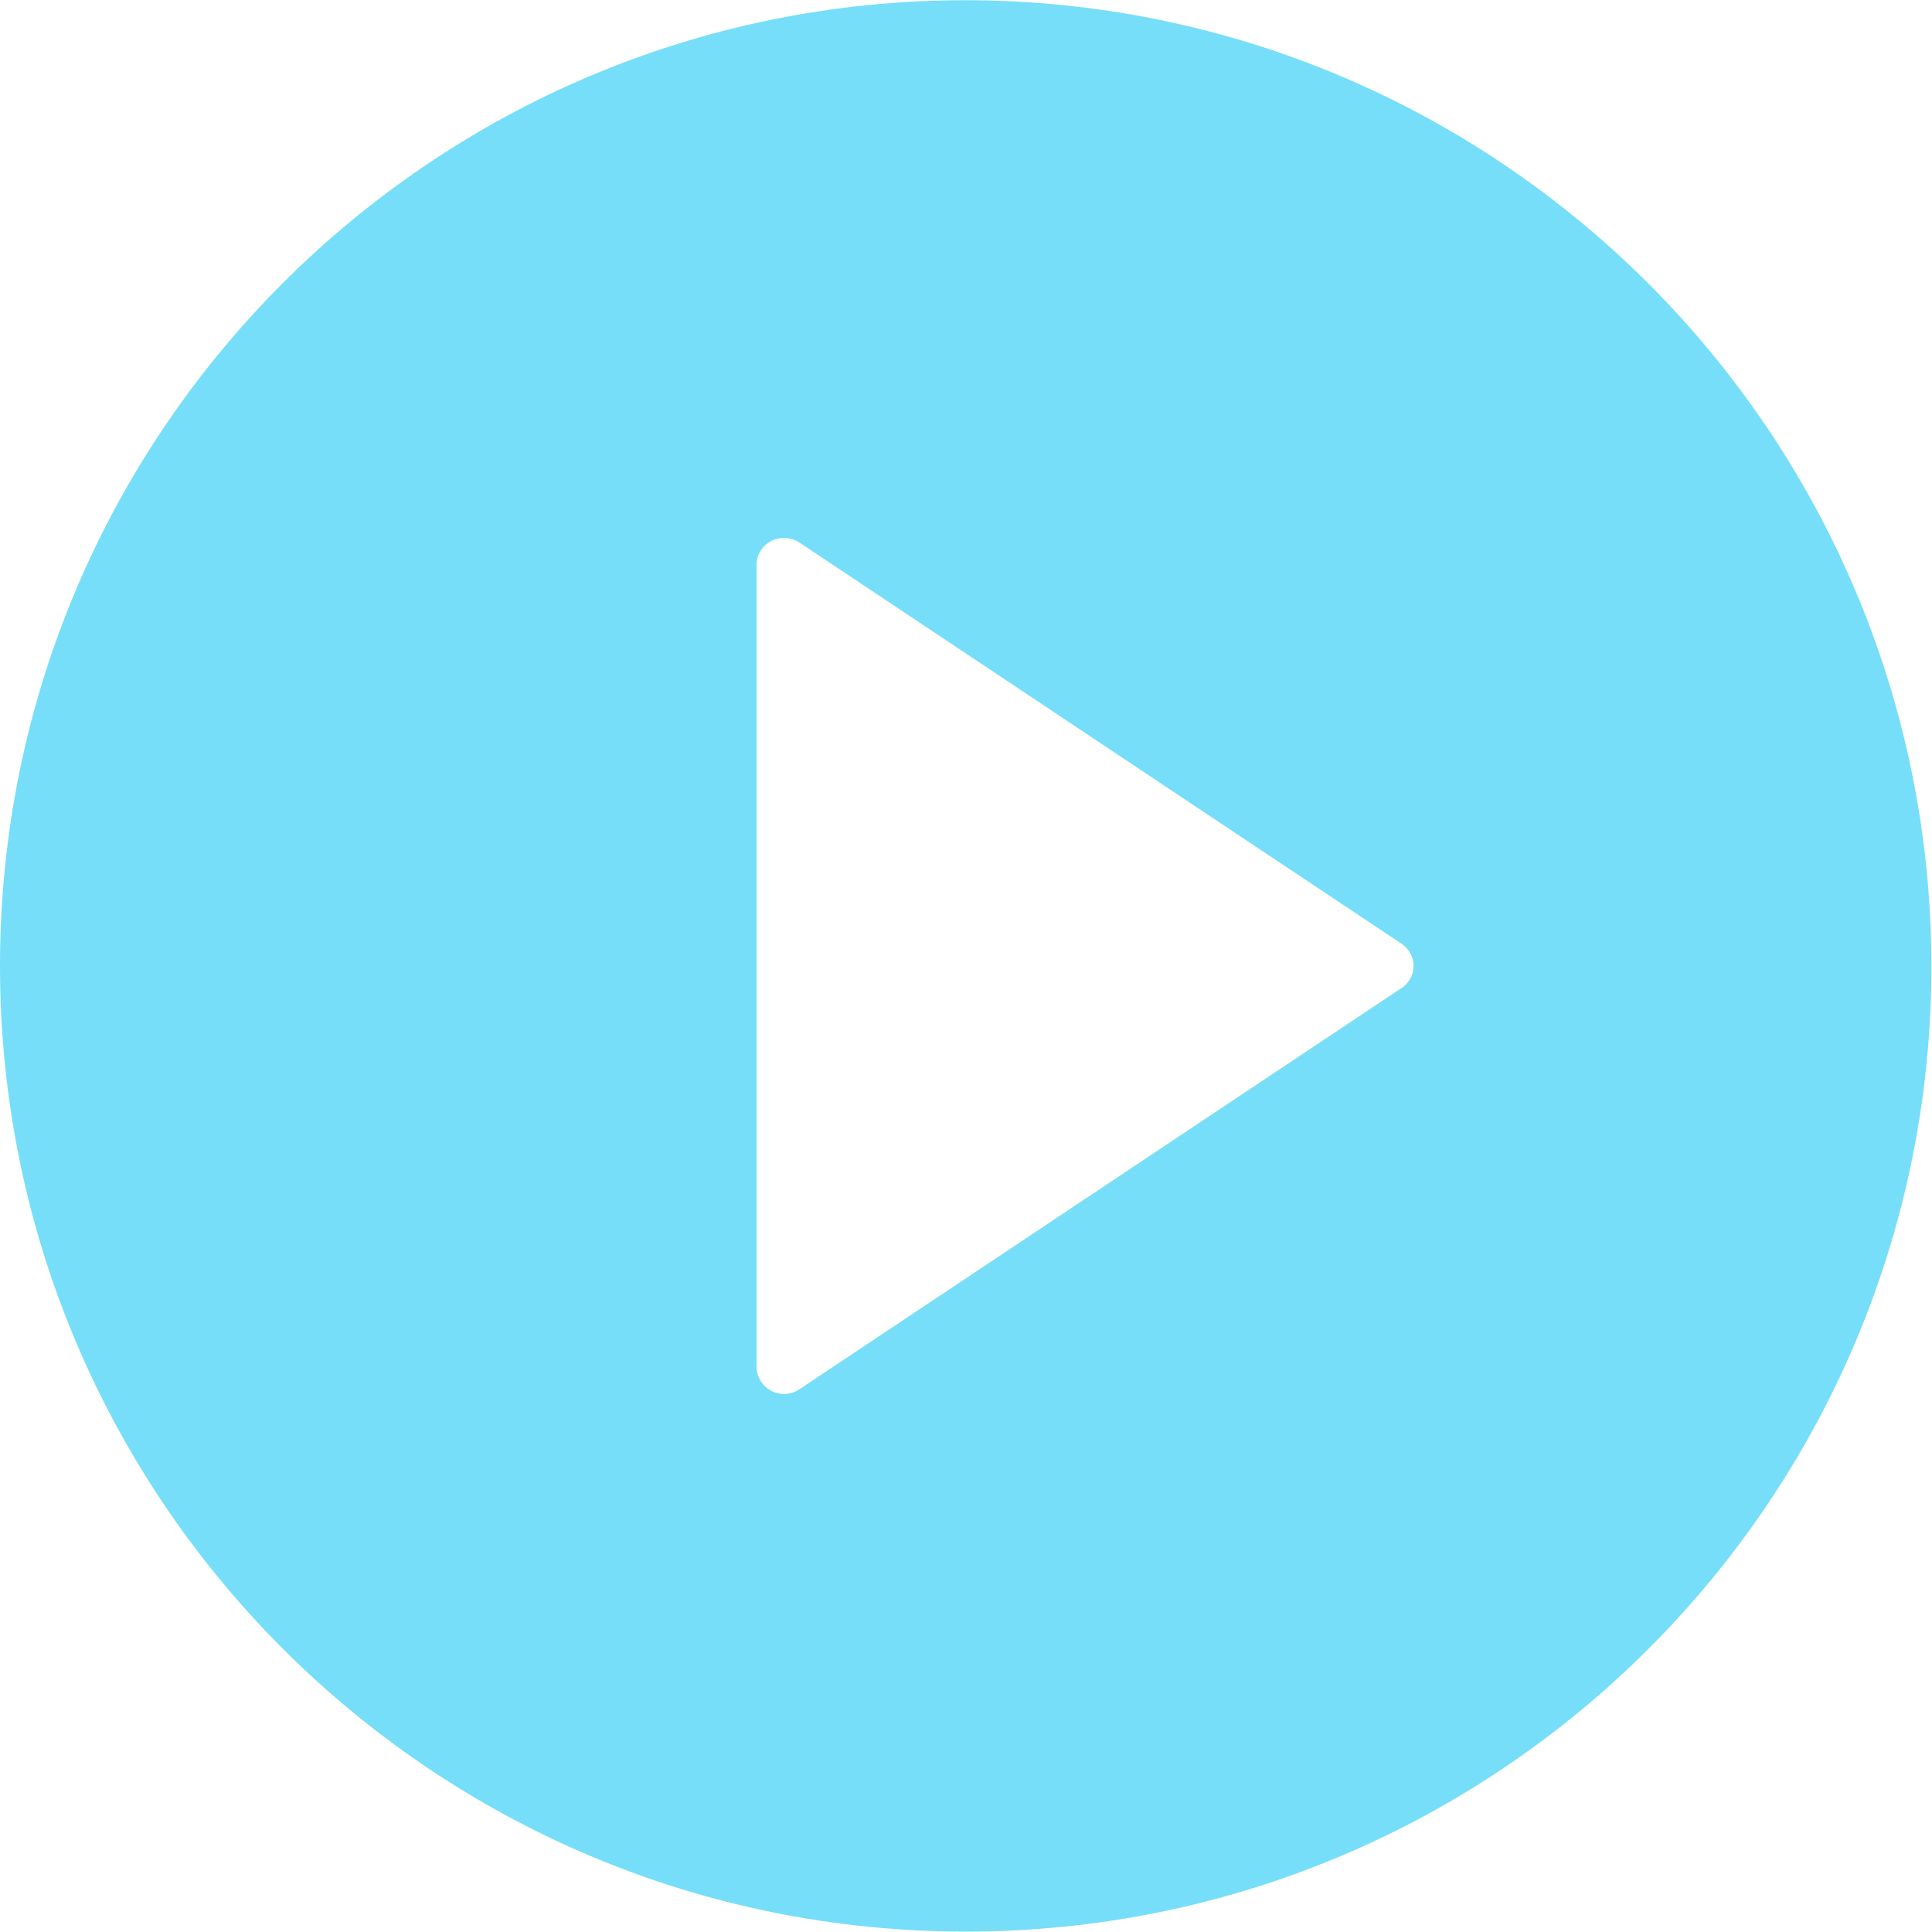
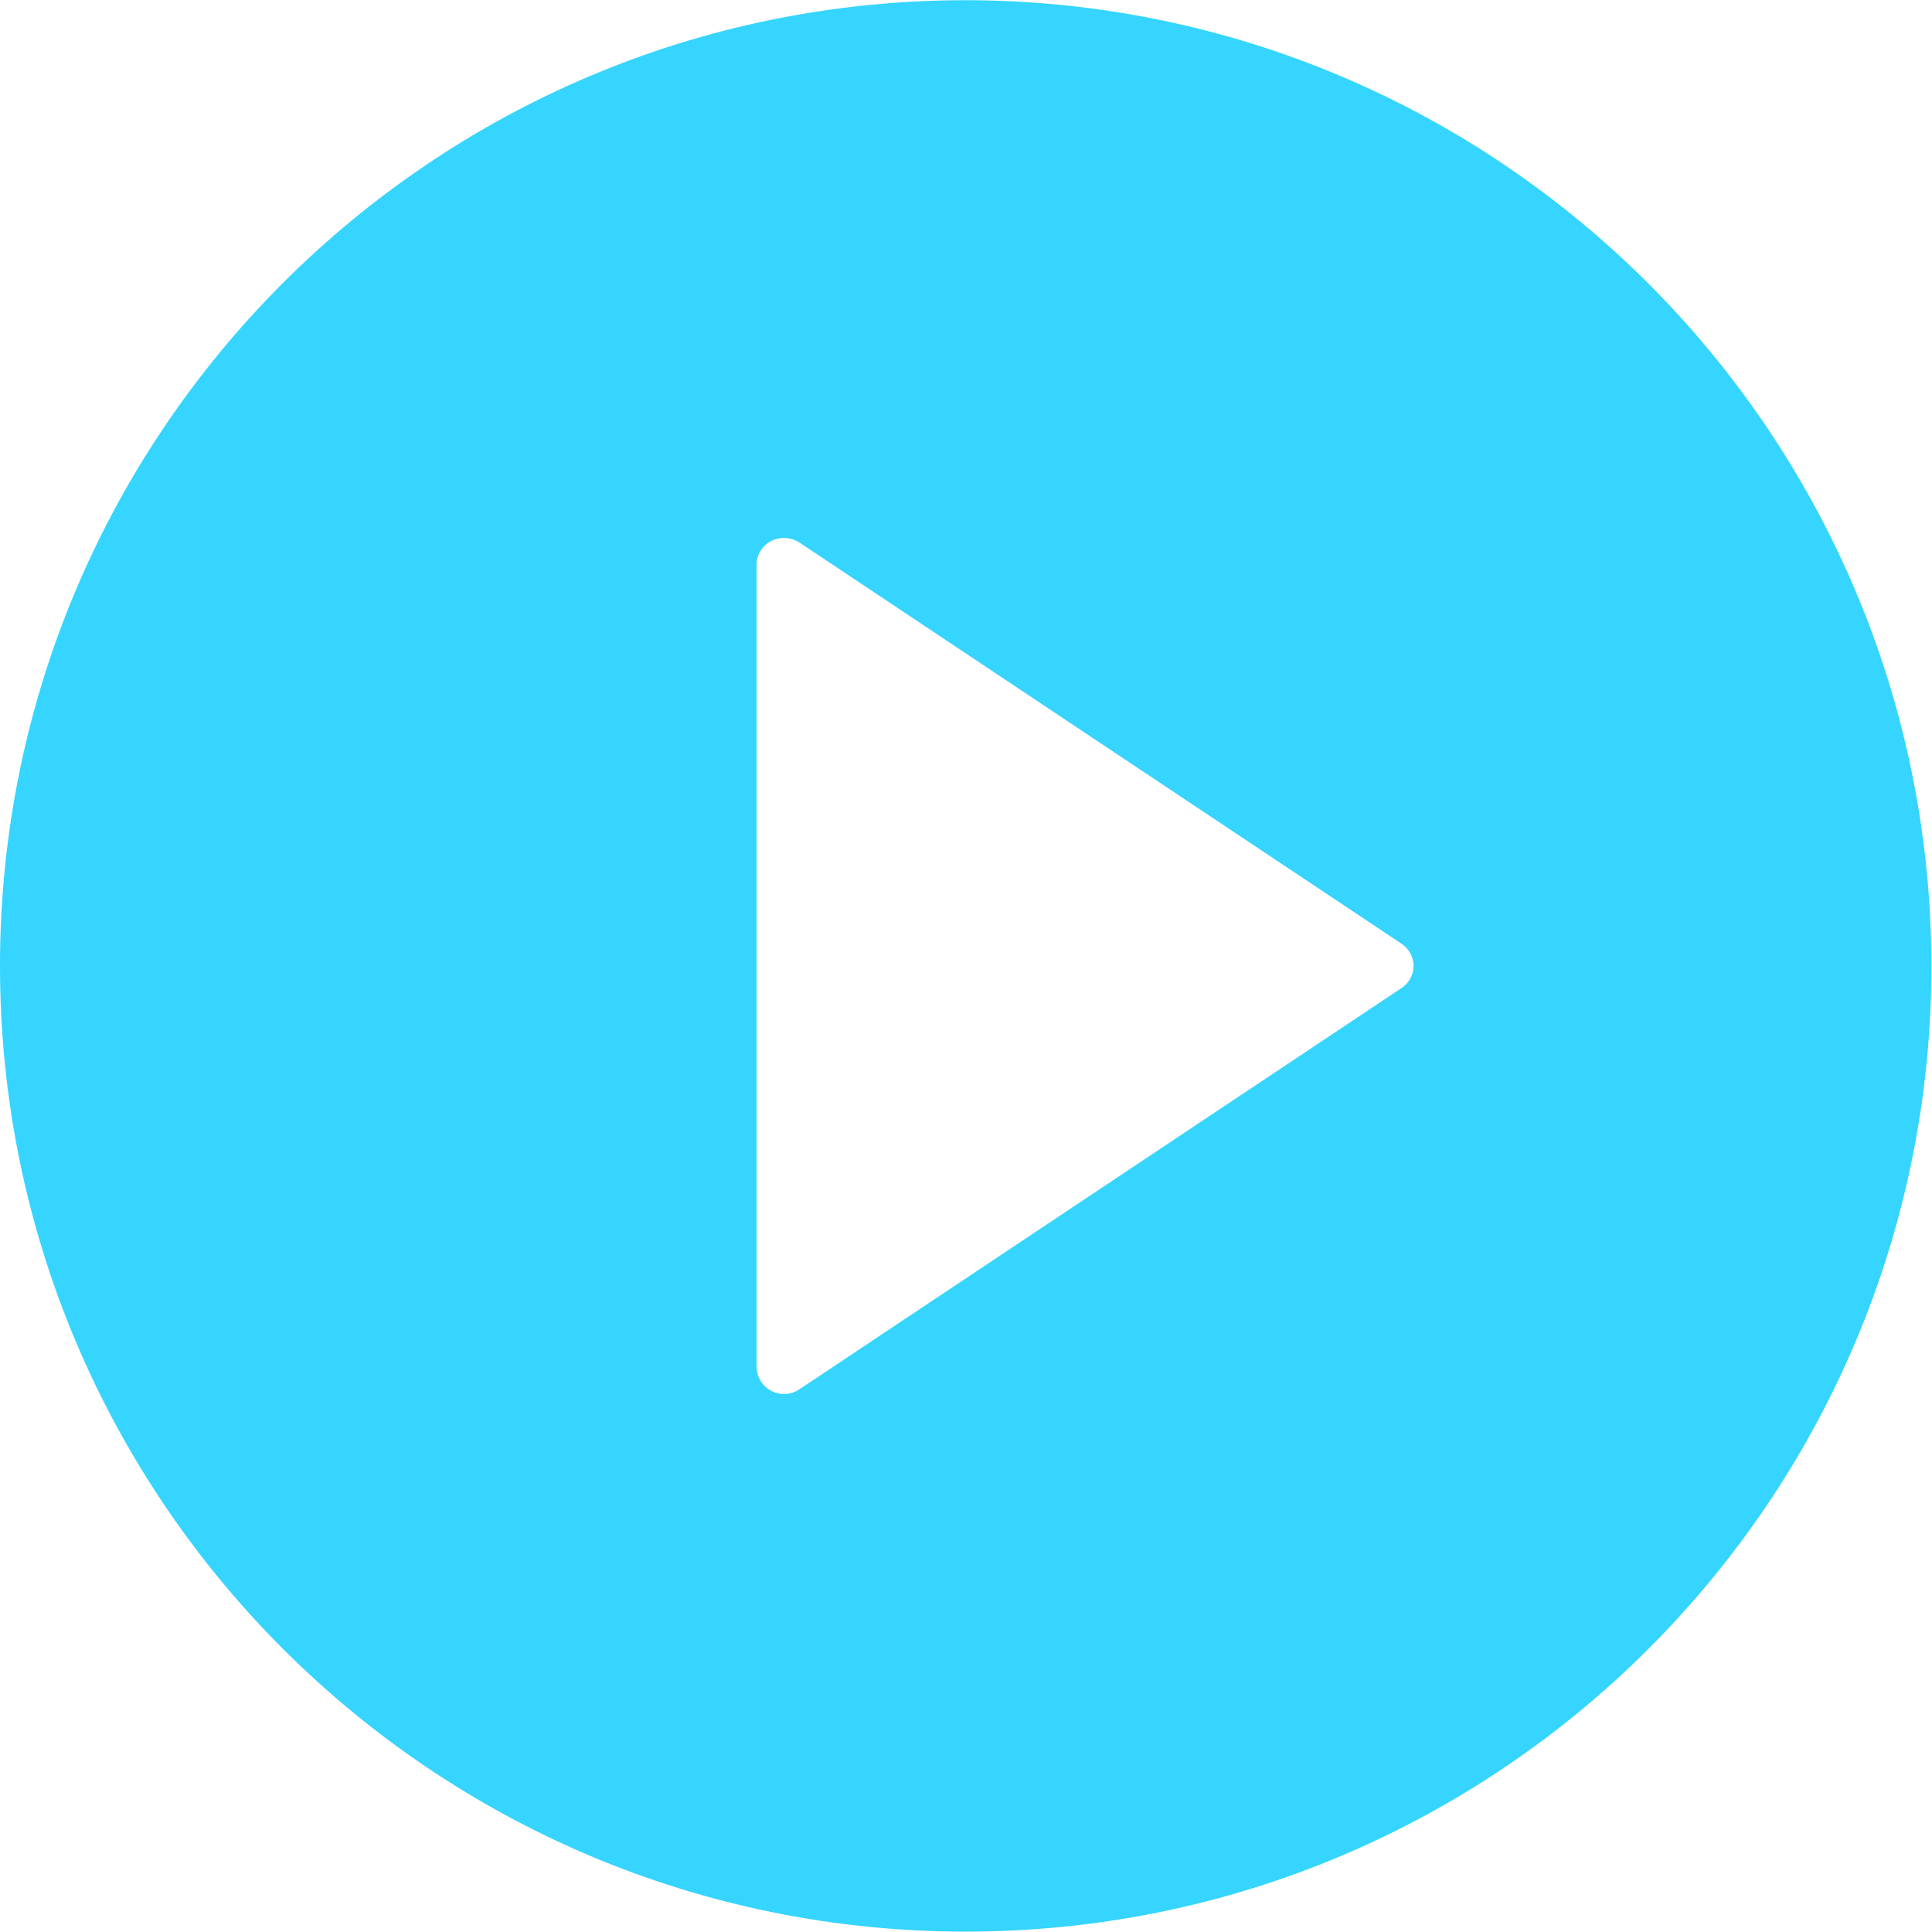
<svg xmlns="http://www.w3.org/2000/svg" width="98.72" height="98.75" viewBox="0 0 98.72 98.75">
  <defs>
    <style>
      .cls-1 {
-         fill: #76def9;
+         fill: #35d5ff;
        fill-rule: evenodd;
      }
    </style>
  </defs>
  <path id="player" class="cls-1" d="M2366.38,2533.92a49.36,49.36,0,1,0,49.37,49.36A49.419,49.419,0,0,0,2366.38,2533.92Zm22.29,50.49-30.78,20.51a1.41,1.41,0,0,1-.79.24,1.4,1.4,0,0,1-1.4-1.37v-41.02a1.378,1.378,0,0,1,.75-1.21,1.453,1.453,0,0,1,1.44.08l30.78,20.51A1.352,1.352,0,0,1,2388.67,2584.41Z" transform="translate(-2317.03 -2533.91)" />
</svg>
